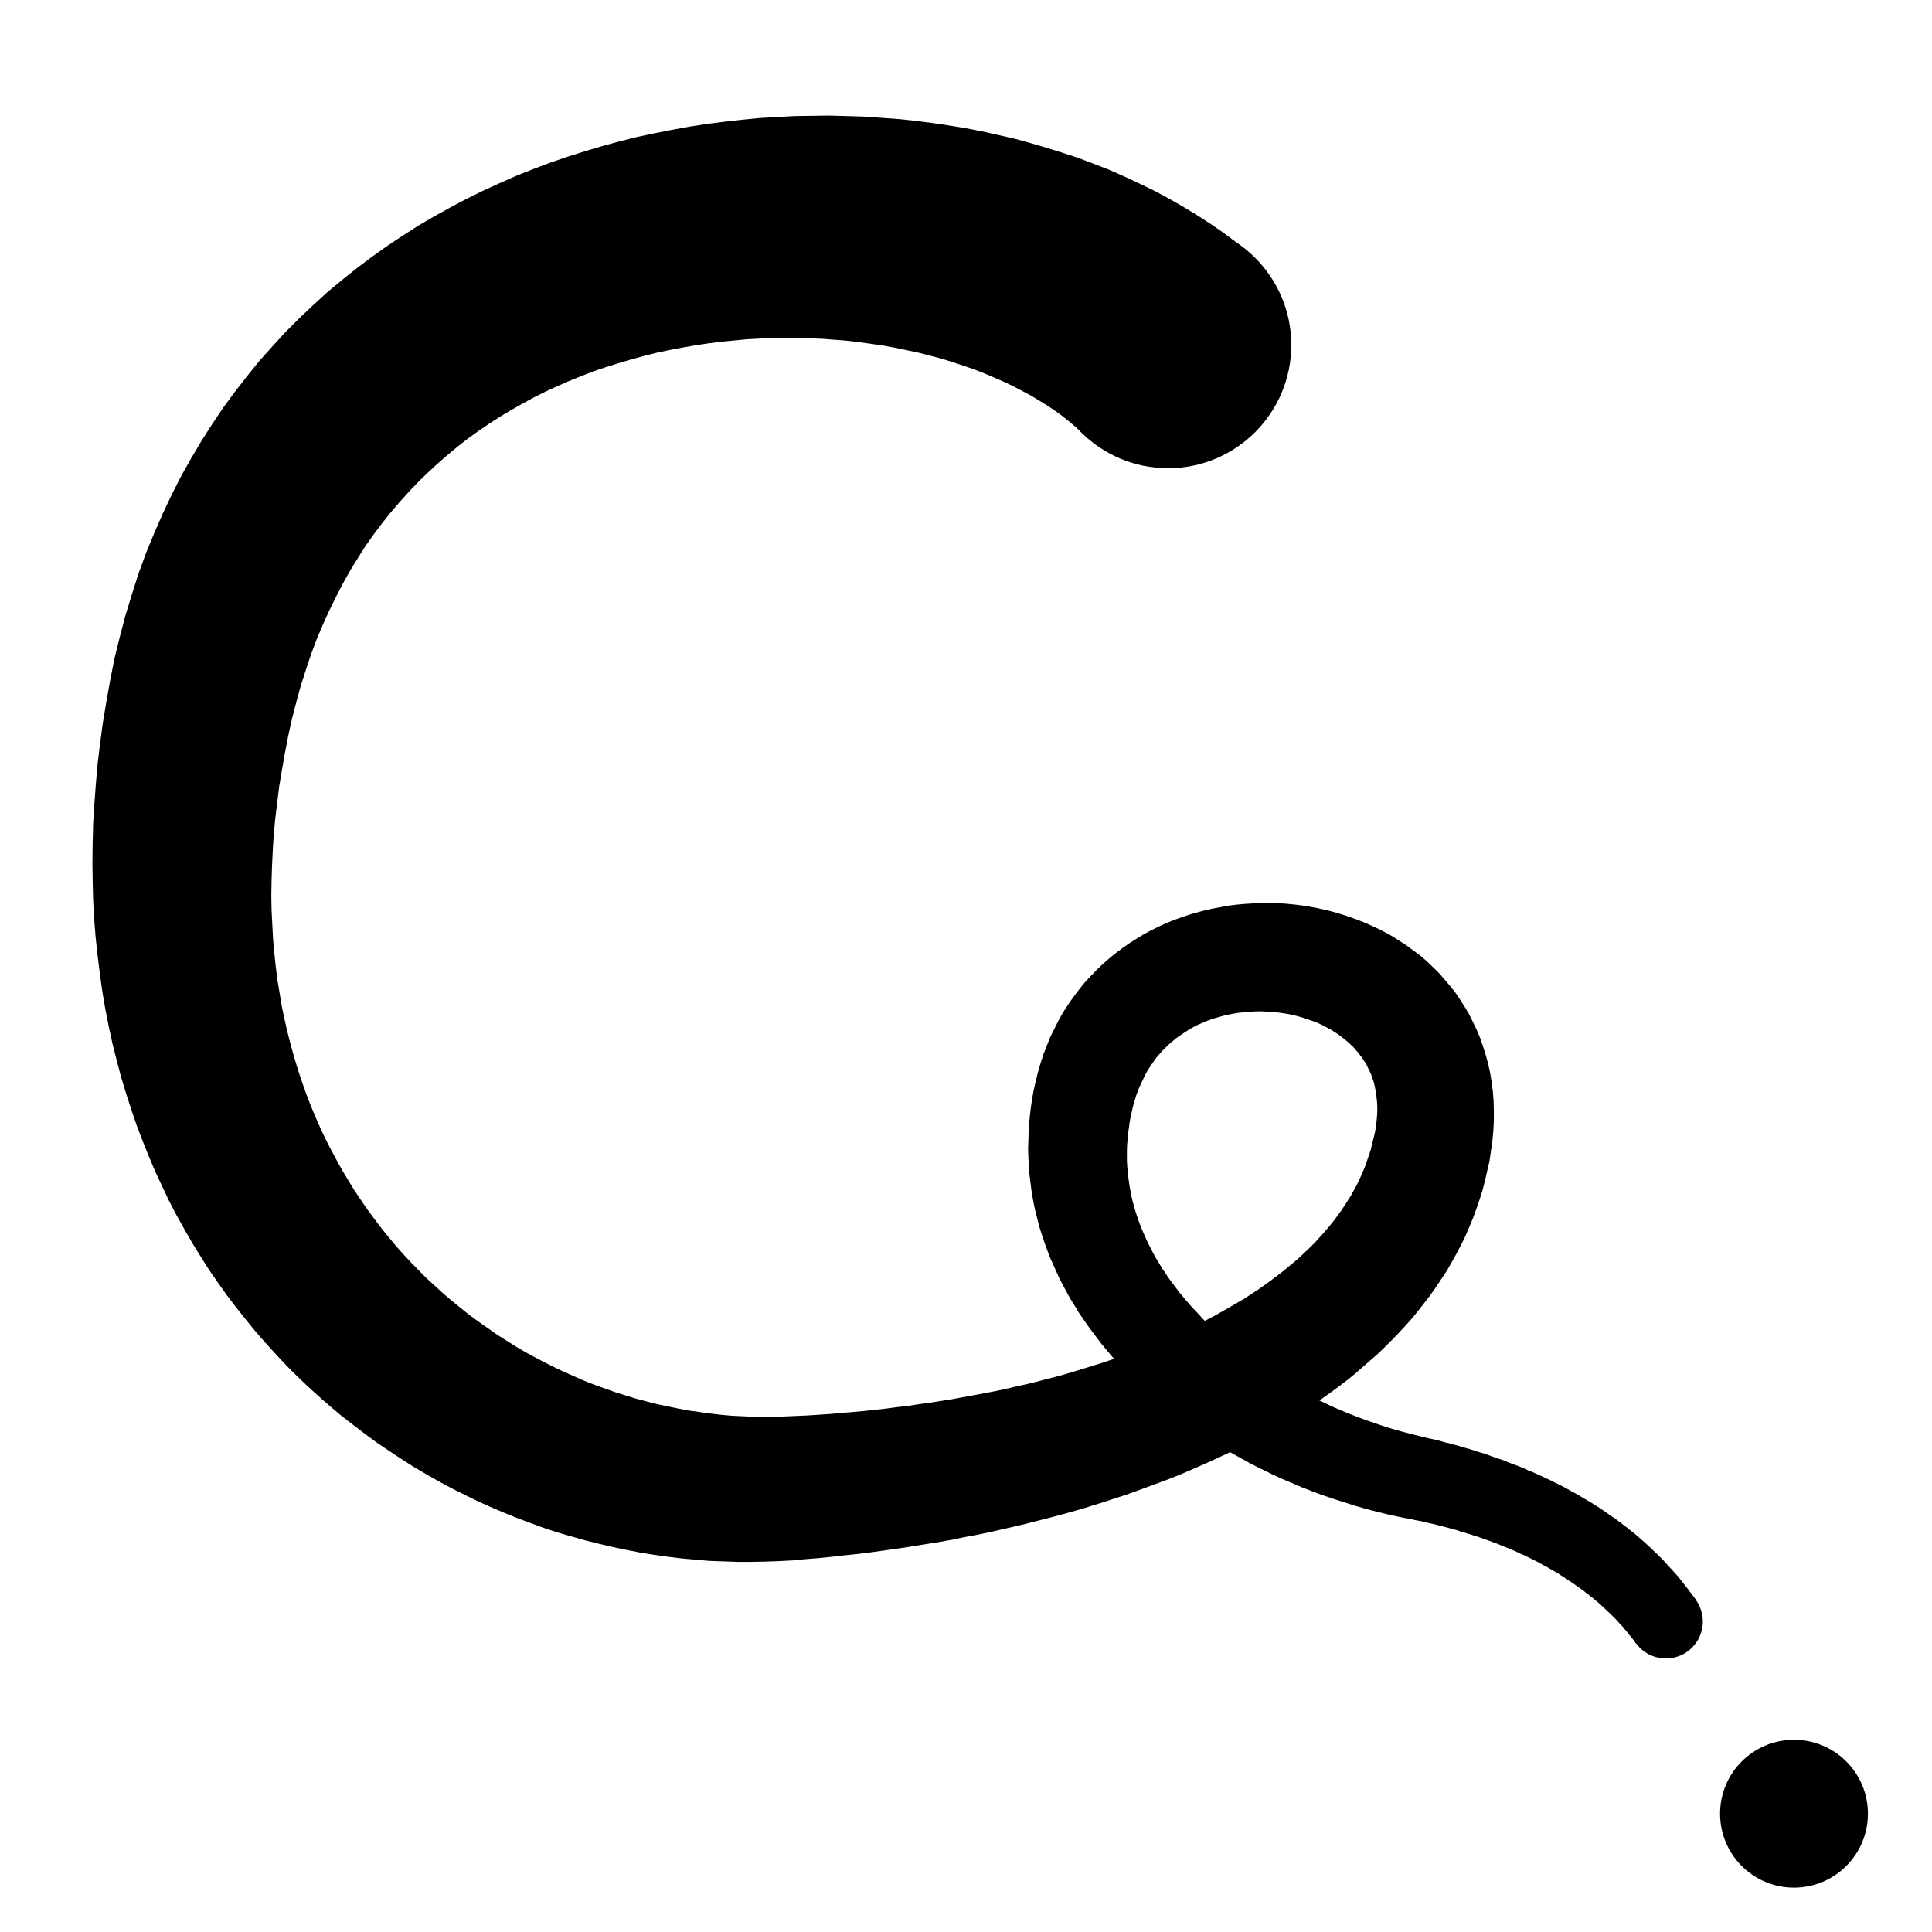
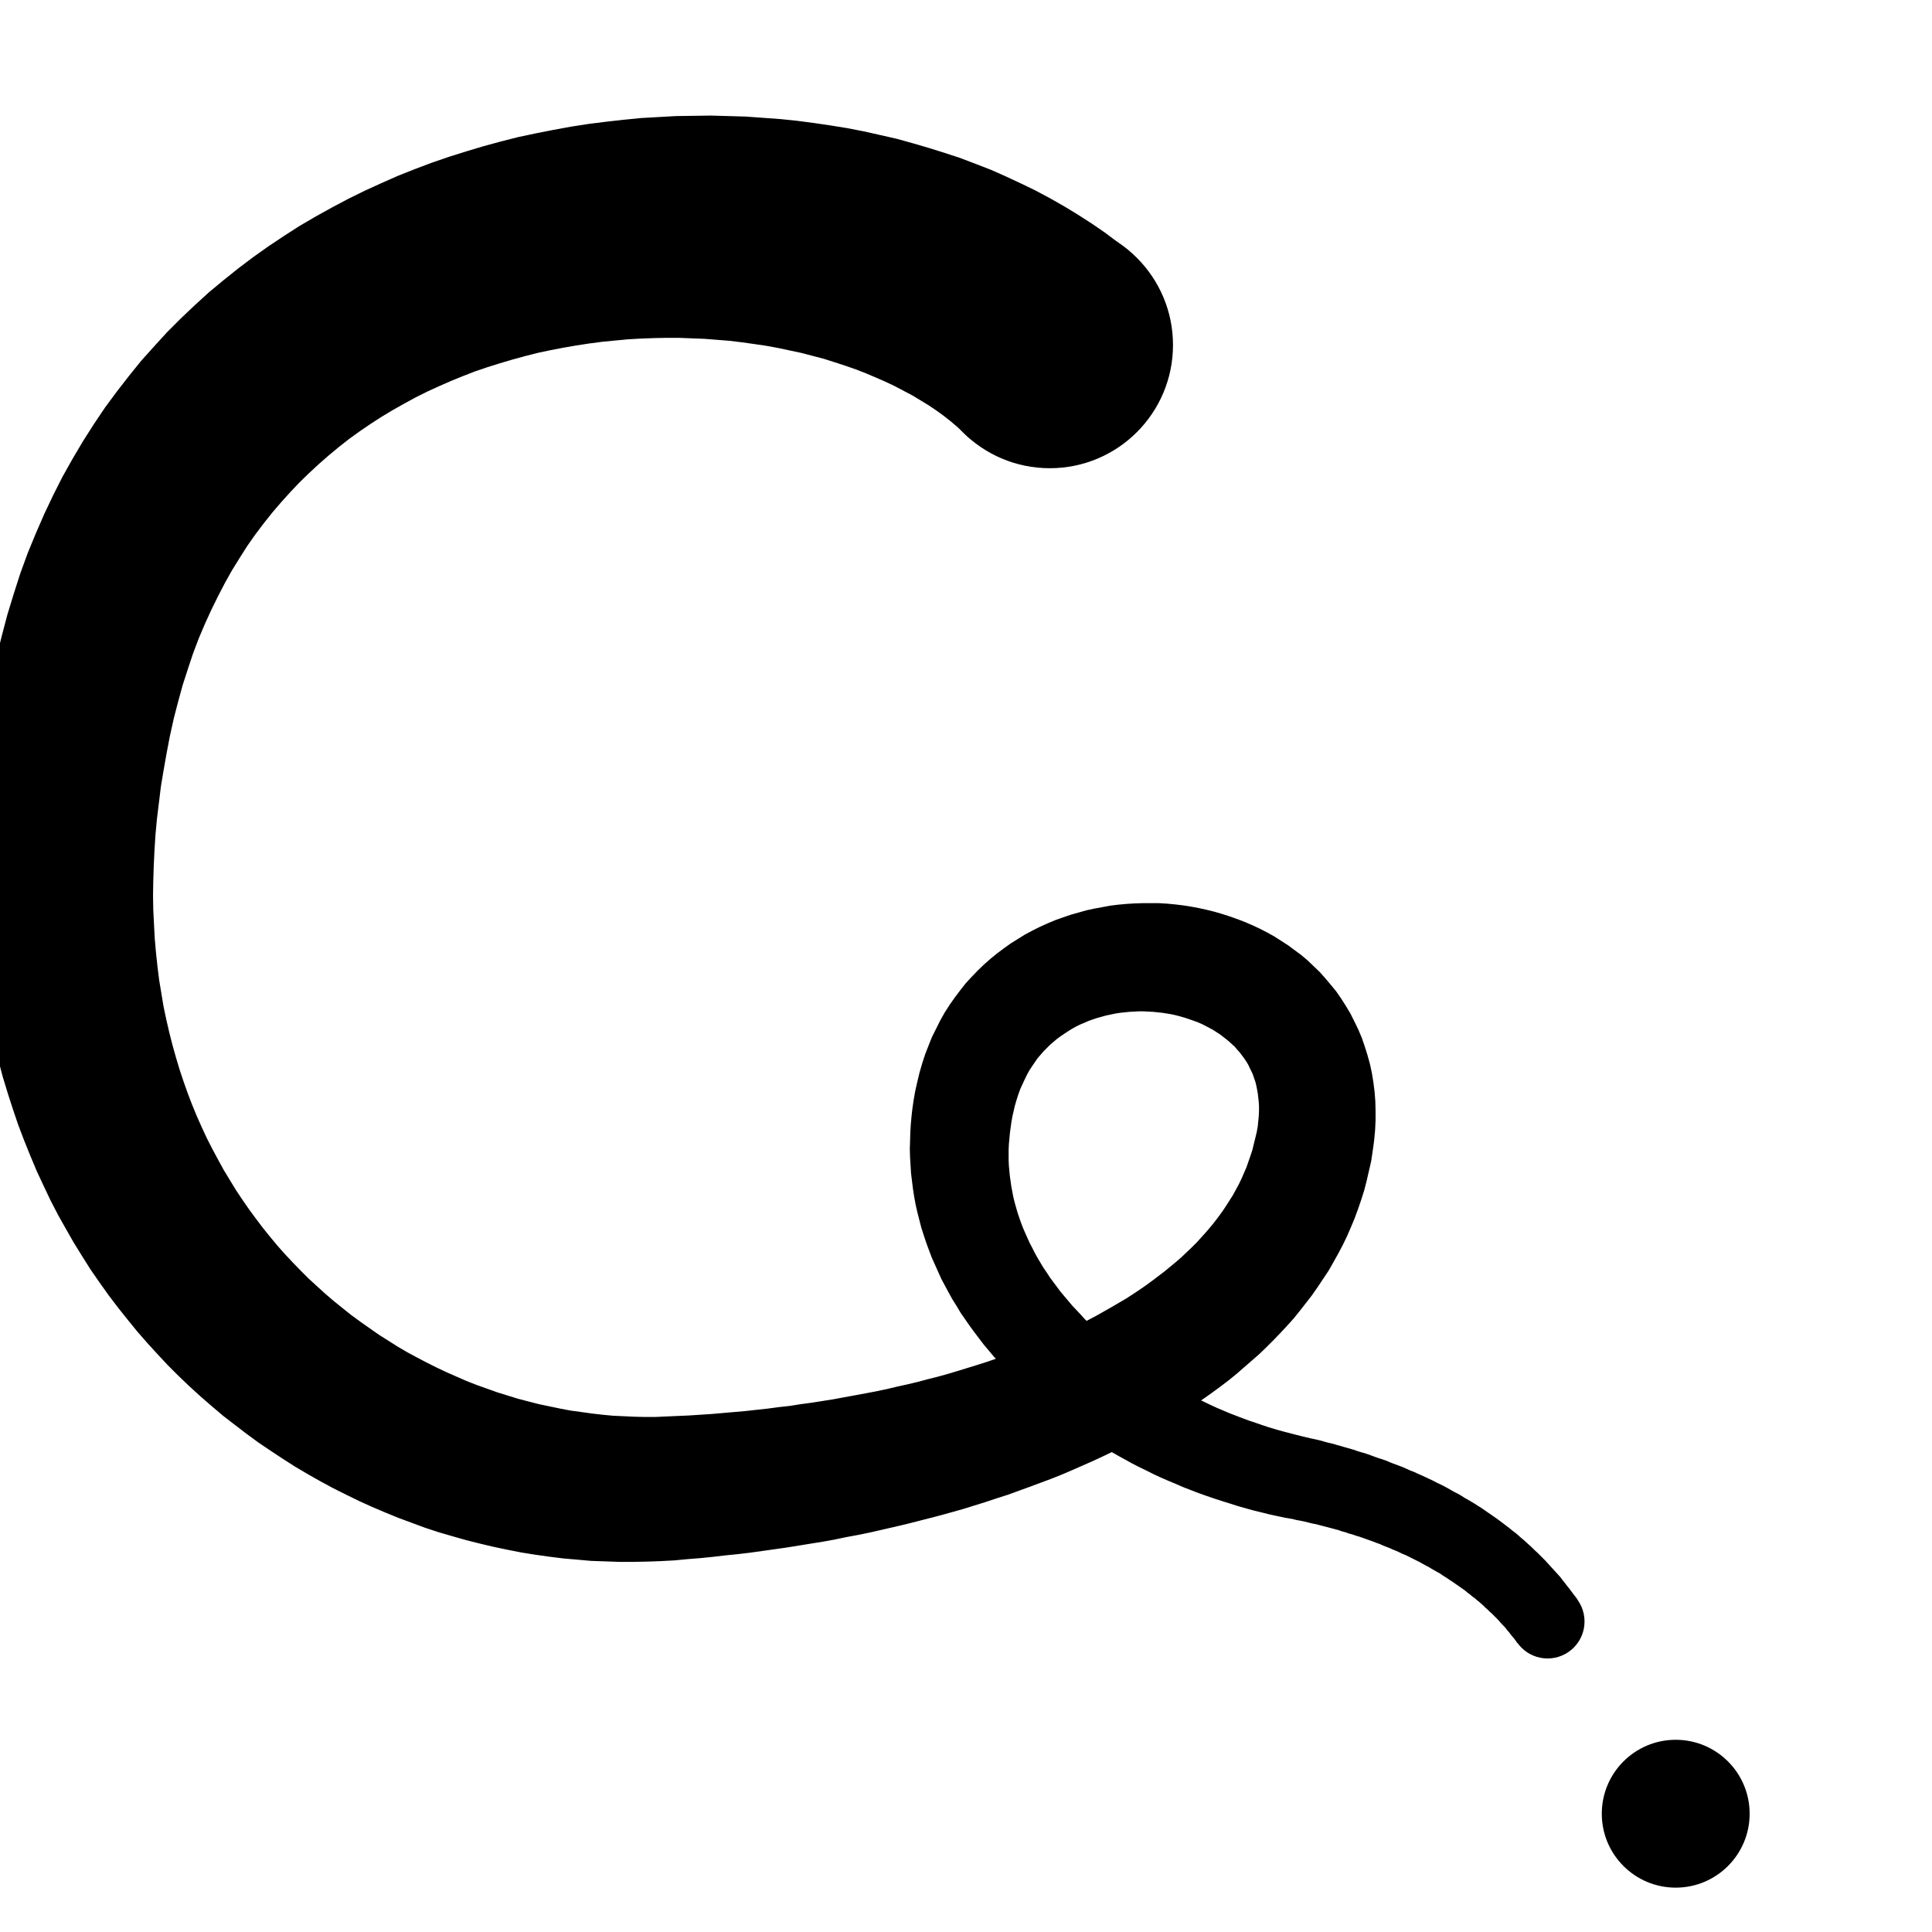
<svg xmlns="http://www.w3.org/2000/svg" viewBox="196 116 784 784">
-   <g transform="translate(-14 -44)" fill="#000">
+   <g transform="translate(-62 -44)" fill="#000">
    <path d="M716.3 261.9 L711.7 258.4 L706.4 254.4 L701.0 250.7 L695.4 247.1 L689.8 243.7 L684.0 240.4 L678.2 237.3 L672.2 234.4 L666.2 231.6 L660.1 228.9 L653.9 226.5 L647.6 224.1 L641.2 222.0 L634.8 220.0 L628.3 218.1 L621.8 216.3 L615.2 214.8 L608.5 213.3 L601.8 212.0 L595.0 210.9 L588.2 209.9 L581.3 209.0 L574.4 208.3 L567.5 207.8 L560.5 207.3 L553.5 207.1 L546.5 206.9 L539.4 207.0 L532.3 207.1 L525.2 207.5 L518.1 207.9 L511.0 208.6 L503.9 209.4 L496.8 210.3 L489.7 211.4 L482.6 212.7 L475.5 214.1 L468.4 215.6 L461.3 217.4 L454.3 219.3 L447.3 221.4 L440.3 223.6 L433.3 226.0 L426.4 228.6 L419.6 231.3 L412.8 234.3 L406.0 237.4 L399.3 240.7 L392.7 244.2 L386.2 247.8 L379.7 251.6 L373.3 255.7 L367.0 259.9 L360.8 264.3 L354.7 268.9 L348.7 273.7 L342.8 278.6 L337.1 283.8 L331.4 289.2 L325.9 294.7 L320.6 300.5 L315.3 306.4 L310.3 312.6 L305.4 318.9 L300.6 325.4 L296.1 332.1 L291.7 339.0 L287.5 346.1 L283.4 353.4 L279.6 360.9 L276.0 368.5 L272.6 376.3 L269.3 384.3 L266.3 392.5 L263.6 400.9 L261.0 409.4 L258.7 418.1 L256.5 427.0 L254.7 436.1 L253.1 445.1 L251.7 453.5 L250.6 461.8 L249.6 470.0 L248.9 478.1 L248.3 486.2 L247.8 494.2 L247.6 502.1 L247.5 509.9 L247.6 517.6 L247.8 525.3 L248.2 532.8 L248.8 540.3 L249.6 547.7 L250.5 555.0 L251.5 562.2 L252.7 569.3 L254.1 576.4 L255.6 583.3 L257.3 590.1 L259.1 596.9 L261.1 603.5 L263.2 610.0 L265.4 616.5 L267.8 622.8 L270.3 629.0 L272.9 635.2 L275.7 641.2 L278.5 647.1 L281.5 652.9 L284.7 658.6 L287.9 664.2 L291.3 669.7 L294.7 675.1 L298.3 680.3 L302.0 685.5 L305.8 690.5 L309.7 695.4 L313.6 700.2 L317.7 704.9 L321.9 709.5 L326.1 714.0 L330.4 718.3 L334.8 722.5 L339.3 726.6 L343.9 730.6 L348.5 734.5 L353.3 738.2 L358.0 741.8 L362.9 745.4 L367.8 748.7 L372.8 752.0 L377.8 755.2 L382.9 758.2 L388.0 761.1 L393.2 763.9 L398.4 766.5 L403.7 769.1 L409.0 771.5 L414.4 773.8 L419.8 776.0 L425.2 778.0 L430.6 780.0 L436.1 781.8 L441.6 783.4 L447.2 785.0 L452.8 786.4 L458.3 787.7 L464.0 788.9 L469.6 790.0 L475.2 790.9 L480.9 791.7 L486.5 792.4 L492.2 792.9 L497.8 793.4 L503.5 793.6 L509.2 793.8 L514.8 793.8 L520.5 793.7 L526.1 793.5 L531.7 793.2 L536.9 792.7 L542.0 792.3 L547.0 791.8 L552.1 791.2 L557.1 790.7 L562.2 790.1 L567.2 789.4 L572.2 788.7 L577.1 788.0 L582.1 787.2 L587.0 786.4 L592.0 785.6 L596.9 784.7 L601.7 783.7 L606.6 782.8 L611.4 781.8 L616.2 780.7 L621.0 779.6 L625.7 778.5 L630.4 777.3 L635.1 776.1 L639.7 774.9 L644.4 773.6 L649.0 772.3 L653.5 770.9 L658.0 769.5 L662.5 768.0 L666.9 766.6 L671.3 765.0 L675.7 763.4 L680.0 761.8 L684.3 760.2 L688.6 758.5 L692.8 756.7 L696.9 754.9 L701.0 753.1 L705.1 751.2 L709.1 749.3 L713.1 747.4 L717.0 745.3 L720.8 743.3 L724.7 741.2 L728.4 739.0 L732.1 736.9 L735.8 734.6 L739.4 732.3 L742.9 730.0 L746.4 727.6 L749.8 725.2 L753.2 722.7 L756.5 720.2 L759.7 717.6 L762.8 714.9 L765.9 712.2 L769.0 709.5 L771.9 706.7 L774.8 703.8 L777.6 700.9 L780.3 698.0 L783.0 695.0 L785.5 691.9 L788.0 688.7 L790.4 685.6 L792.7 682.3 L794.9 679.0 L797.1 675.7 L799.1 672.2 L801.0 668.8 L802.9 665.2 L804.6 661.7 L806.2 658.0 L807.7 654.4 L809.1 650.6 L810.4 646.8 L811.6 643.0 L812.6 639.1 L813.5 635.2 L814.4 631.3 L815.0 627.3 L815.6 623.0 L816.0 618.8 L816.2 614.7 L816.2 610.8 L816.1 606.8 L815.8 603.0 L815.3 599.1 L814.7 595.4 L813.9 591.7 L812.9 588.1 L811.8 584.6 L810.6 581.1 L809.2 577.8 L807.6 574.5 L806.0 571.3 L804.2 568.3 L802.3 565.3 L800.3 562.4 L798.1 559.7 L795.9 557.1 L793.6 554.5 L791.1 552.1 L788.7 549.8 L786.1 547.6 L783.4 545.6 L780.7 543.6 L777.9 541.8 L775.1 540.0 L772.2 538.4 L769.3 536.9 L766.3 535.5 L763.3 534.2 L760.2 533.0 L757.1 531.9 L754.0 530.9 L750.9 530.0 L747.7 529.2 L744.5 528.5 L741.3 527.9 L738.1 527.4 L734.8 527.0 L731.6 526.7 L728.3 526.5 L725.0 526.5 L721.7 526.5 L718.5 526.6 L715.2 526.8 L711.9 527.1 L708.6 527.5 L705.4 528.1 L702.1 528.7 L698.9 529.4 L695.7 530.3 L692.5 531.2 L689.3 532.3 L686.2 533.4 L683.1 534.7 L680.0 536.1 L677.0 537.6 L674.0 539.2 L671.1 541.0 L668.2 542.8 L665.4 544.8 L662.6 546.9 L659.9 549.1 L657.3 551.4 L654.8 553.8 L652.3 556.4 L649.9 559.0 L647.7 561.8 L645.5 564.7 L643.4 567.7 L641.4 570.8 L639.6 574.0 L637.9 577.4 L636.2 580.8 L634.8 584.3 L633.4 587.9 L632.2 591.6 L631.1 595.4 L630.2 599.2 L629.4 602.7 L628.8 606.1 L628.3 609.5 L627.9 612.9 L627.6 616.3 L627.4 619.6 L627.3 623.0 L627.2 626.3 L627.3 629.6 L627.5 632.9 L627.7 636.1 L628.1 639.4 L628.5 642.6 L629.0 645.8 L629.6 649.0 L630.3 652.1 L631.1 655.2 L631.9 658.3 L632.9 661.4 L633.9 664.4 L635.0 667.4 L636.1 670.3 L637.4 673.2 L638.7 676.1 L640.0 679.0 L641.5 681.8 L643.0 684.6 L644.5 687.3 L646.2 690.0 L647.8 692.7 L649.6 695.3 L651.4 697.9 L653.3 700.5 L655.2 703.0 L657.1 705.5 L659.2 708.0 L661.2 710.4 L663.4 712.8 L665.5 715.1 L667.7 717.4 L670.0 719.7 L672.3 721.9 L674.7 724.1 L677.1 726.2 L679.5 728.3 L682.0 730.4 L684.5 732.4 L687.0 734.4 L689.6 736.4 L692.2 738.3 L694.9 740.2 L697.6 742.0 L700.3 743.8 L703.1 745.6 L705.8 747.3 L708.7 749.0 L711.5 750.6 L714.4 752.2 L717.3 753.8 L720.2 755.3 L723.1 756.7 L726.1 758.2 L729.1 759.6 L732.1 760.9 L735.2 762.2 L738.2 763.5 L741.3 764.7 L744.4 765.9 L747.5 767.0 L750.7 768.1 L753.8 769.1 L757.0 770.1 L760.1 771.1 L763.3 772.0 L766.5 772.9 L769.8 773.7 L773.0 774.5 L776.2 775.2 L779.5 775.9 L782.5 776.4 L784.0 776.8 L785.7 777.1 L787.2 777.4 L788.8 777.8 L790.4 778.2 L792.0 778.5 L793.5 778.9 L795.0 779.3 L796.6 779.7 L798.1 780.1 L799.6 780.5 L801.1 780.9 L802.5 781.4 L804.0 781.8 L805.4 782.3 L806.9 782.7 L808.3 783.2 L809.7 783.6 L811.1 784.1 L812.5 784.6 L813.9 785.1 L815.3 785.6 L816.6 786.1 L818.0 786.6 L819.3 787.2 L820.6 787.7 L821.9 788.2 L823.2 788.8 L824.5 789.3 L825.8 789.9 L827.0 790.5 L828.3 791.0 L829.5 791.6 L830.7 792.2 L831.9 792.8 L833.1 793.4 L834.3 794.0 L835.5 794.7 L836.6 795.3 L837.8 795.9 L838.9 796.6 L840.0 797.2 L841.2 797.9 L842.3 798.5 L843.3 799.2 L844.4 799.9 L845.5 800.6 L846.5 801.3 L847.6 802.0 L848.6 802.7 L849.6 803.4 L850.6 804.1 L851.6 804.8 L852.6 805.5 L853.5 806.3 L854.5 807.0 L855.4 807.8 L856.4 808.5 L857.3 809.3 L858.2 810.0 L859.1 810.8 L860.0 811.6 L860.8 812.4 L861.7 813.2 L862.5 814.0 L863.4 814.8 L864.2 815.6 L865.0 816.4 L865.8 817.2 L866.6 818.1 L867.3 818.9 L868.1 819.7 L868.9 820.6 L869.6 821.5 L870.3 822.3 L871.0 823.2 L871.7 824.1 L872.4 824.9 L873.1 825.8 L873.8 826.8 L898.2 809.2 L897.4 808.1 L896.5 806.9 L895.6 805.7 L894.7 804.5 L893.8 803.4 L892.9 802.2 L892.0 801.1 L891.1 799.9 L890.1 798.8 L889.1 797.7 L888.1 796.6 L887.1 795.5 L886.1 794.4 L885.1 793.3 L884.0 792.2 L883.0 791.2 L881.9 790.1 L880.8 789.1 L879.7 788.0 L878.6 787.0 L877.5 786.0 L876.4 785.0 L875.2 784.0 L874.1 783.0 L872.9 782.0 L871.7 781.1 L870.5 780.1 L869.3 779.2 L868.0 778.2 L866.8 777.3 L865.6 776.4 L864.3 775.5 L863.0 774.6 L861.7 773.7 L860.4 772.8 L859.1 771.9 L857.8 771.1 L856.4 770.2 L855.1 769.4 L853.7 768.6 L852.3 767.8 L850.9 766.9 L849.5 766.1 L848.1 765.4 L846.7 764.6 L845.3 763.8 L843.8 763.0 L842.4 762.3 L840.9 761.6 L839.4 760.8 L837.9 760.1 L836.4 759.4 L834.9 758.7 L833.3 758.0 L831.8 757.3 L830.2 756.7 L828.7 756.0 L827.1 755.3 L825.5 754.7 L823.9 754.1 L822.3 753.5 L820.7 752.8 L819.0 752.2 L817.4 751.7 L815.7 751.1 L814.1 750.5 L812.4 749.9 L810.7 749.4 L809.0 748.9 L807.3 748.3 L805.6 747.8 L803.8 747.3 L802.1 746.8 L800.3 746.3 L798.6 745.8 L796.8 745.4 L795.0 744.9 L793.2 744.4 L791.4 744.0 L789.5 743.6 L786.6 742.9 L783.8 742.2 L781.1 741.5 L778.4 740.8 L775.6 740.0 L772.9 739.2 L770.2 738.3 L767.6 737.4 L764.9 736.5 L762.2 735.5 L759.6 734.5 L757.0 733.5 L754.4 732.4 L751.8 731.3 L749.2 730.1 L746.7 728.9 L744.2 727.7 L741.7 726.5 L739.2 725.2 L736.7 723.9 L734.3 722.5 L731.9 721.1 L729.6 719.7 L727.2 718.3 L724.9 716.8 L722.7 715.3 L720.4 713.8 L718.2 712.2 L716.0 710.6 L713.9 709.0 L711.8 707.4 L709.7 705.7 L707.7 704.0 L705.7 702.3 L703.8 700.6 L701.9 698.8 L700.1 697.1 L698.2 695.3 L696.5 693.4 L694.8 691.6 L693.1 689.8 L691.5 687.9 L689.9 686.0 L688.3 684.1 L686.9 682.2 L685.4 680.2 L684.0 678.3 L682.7 676.3 L681.4 674.4 L680.2 672.4 L679.0 670.4 L677.9 668.4 L676.9 666.4 L675.8 664.3 L674.9 662.3 L674.0 660.3 L673.1 658.2 L672.3 656.1 L671.6 654.1 L670.9 652.0 L670.3 649.9 L669.7 647.8 L669.2 645.7 L668.8 643.6 L668.4 641.5 L668.1 639.4 L667.8 637.3 L667.6 635.2 L667.4 633.0 L667.3 630.9 L667.3 628.7 L667.3 626.5 L667.4 624.3 L667.6 622.2 L667.8 619.9 L668.1 617.7 L668.4 615.5 L668.8 613.2 L669.3 611.0 L669.8 608.8 L670.5 606.4 L671.2 604.2 L672.0 602.0 L672.9 600.0 L673.8 598.1 L674.7 596.2 L675.7 594.4 L676.8 592.7 L677.9 591.1 L679.0 589.5 L680.2 588.1 L681.5 586.6 L682.8 585.3 L684.1 584.0 L685.5 582.8 L686.9 581.6 L688.4 580.5 L689.9 579.5 L691.4 578.5 L693.0 577.5 L694.6 576.6 L696.2 575.8 L697.9 575.1 L699.7 574.3 L701.4 573.7 L703.2 573.1 L705.0 572.6 L706.8 572.1 L708.7 571.7 L710.6 571.3 L712.5 571.0 L714.4 570.8 L716.3 570.6 L718.2 570.5 L720.1 570.4 L722.0 570.4 L724.0 570.5 L725.9 570.6 L727.8 570.8 L729.7 571.0 L731.6 571.3 L733.4 571.6 L735.2 572.0 L737.1 572.5 L738.8 573.0 L740.6 573.6 L742.3 574.2 L744.0 574.8 L745.6 575.5 L747.2 576.3 L748.7 577.1 L750.2 577.9 L751.6 578.8 L753.0 579.7 L754.3 580.7 L755.6 581.7 L756.8 582.7 L758.0 583.8 L759.1 584.8 L760.1 586.0 L761.1 587.1 L762.0 588.3 L762.9 589.5 L763.7 590.7 L764.5 592.0 L765.1 593.3 L765.8 594.7 L766.4 596.0 L766.9 597.5 L767.4 598.9 L767.8 600.5 L768.1 602.0 L768.4 603.7 L768.6 605.4 L768.8 607.2 L768.9 609.0 L768.9 610.9 L768.8 612.9 L768.6 615.0 L768.4 617.0 L768.0 619.3 L767.4 621.8 L766.8 624.2 L766.2 626.7 L765.4 629.1 L764.6 631.4 L763.8 633.7 L762.8 636.0 L761.8 638.3 L760.7 640.6 L759.5 642.8 L758.3 645.0 L756.9 647.2 L755.5 649.4 L754.1 651.5 L752.5 653.7 L750.9 655.8 L749.2 657.9 L747.4 660.0 L745.6 662.0 L743.7 664.1 L741.7 666.1 L739.6 668.1 L737.5 670.1 L735.2 672.1 L732.9 674.0 L730.6 675.9 L728.1 677.8 L725.6 679.7 L723.0 681.6 L720.4 683.4 L717.7 685.2 L714.9 687.0 L712.0 688.7 L709.1 690.4 L706.1 692.1 L703.1 693.8 L699.9 695.5 L696.8 697.1 L693.5 698.7 L690.2 700.2 L686.9 701.7 L683.4 703.2 L680.0 704.7 L676.4 706.1 L672.9 707.5 L669.2 708.9 L665.5 710.2 L661.8 711.5 L658.0 712.8 L654.2 714.0 L650.3 715.2 L646.4 716.4 L642.4 717.6 L638.4 718.7 L634.4 719.7 L630.3 720.8 L626.1 721.8 L622.0 722.7 L617.8 723.7 L613.5 724.6 L609.3 725.4 L605.0 726.2 L600.6 727.0 L596.3 727.8 L591.9 728.5 L587.5 729.2 L583.0 729.8 L578.6 730.5 L574.1 731.0 L569.6 731.6 L565.0 732.1 L560.5 732.6 L555.9 733.0 L551.3 733.4 L546.7 733.8 L542.1 734.1 L537.5 734.4 L532.9 734.6 L528.3 734.8 L524.0 735.0 L519.7 735.0 L515.4 734.9 L511.1 734.7 L506.8 734.5 L502.5 734.1 L498.2 733.6 L493.9 733.0 L489.5 732.4 L485.3 731.6 L481.0 730.7 L476.7 729.8 L472.4 728.7 L468.2 727.6 L464.0 726.3 L459.8 725.0 L455.6 723.5 L451.4 722.0 L447.3 720.4 L443.2 718.6 L439.1 716.8 L435.1 714.9 L431.1 712.9 L427.1 710.8 L423.2 708.7 L419.3 706.4 L415.5 704.0 L411.7 701.6 L408.0 699.0 L404.3 696.4 L400.6 693.7 L397.1 690.9 L393.5 688.0 L390.1 685.1 L386.7 682.0 L383.3 678.9 L380.1 675.7 L376.9 672.4 L373.7 669.0 L370.6 665.5 L367.6 661.9 L364.7 658.3 L361.9 654.6 L359.1 650.8 L356.4 646.9 L353.8 643.0 L351.3 638.9 L348.8 634.8 L346.5 630.6 L344.2 626.3 L342.0 622.0 L339.9 617.5 L337.9 613.0 L336.0 608.4 L334.2 603.7 L332.5 598.9 L330.9 594.1 L329.4 589.1 L328.0 584.1 L326.7 579.0 L325.5 573.8 L324.4 568.6 L323.5 563.2 L322.6 557.8 L321.9 552.2 L321.3 546.6 L320.8 540.9 L320.5 535.2 L320.2 529.3 L320.1 523.3 L320.2 517.3 L320.4 511.1 L320.7 504.9 L321.1 498.6 L321.7 492.2 L322.5 485.7 L323.3 479.1 L324.4 472.5 L325.6 465.7 L326.9 458.9 L328.5 451.6 L330.3 444.7 L332.1 438.1 L334.2 431.6 L336.3 425.3 L338.6 419.2 L341.1 413.3 L343.7 407.6 L346.4 402.1 L349.2 396.7 L352.1 391.5 L355.2 386.5 L358.3 381.6 L361.6 376.9 L365.0 372.4 L368.5 368.0 L372.1 363.8 L375.8 359.7 L379.5 355.8 L383.4 352.0 L387.4 348.3 L391.4 344.8 L395.5 341.4 L399.7 338.1 L404.0 335.0 L408.4 332.0 L412.9 329.1 L417.4 326.4 L422.0 323.8 L426.6 321.3 L431.4 318.9 L436.2 316.7 L441.0 314.6 L445.9 312.6 L450.8 310.7 L455.8 309.0 L460.9 307.4 L466.0 305.9 L471.1 304.5 L476.2 303.2 L481.4 302.1 L486.6 301.1 L491.8 300.2 L497.0 299.4 L502.3 298.7 L507.5 298.2 L512.7 297.7 L518.0 297.4 L523.2 297.2 L528.4 297.1 L533.6 297.1 L538.7 297.3 L543.9 297.5 L549.0 297.9 L554.0 298.3 L559.0 298.9 L564.0 299.6 L568.8 300.3 L573.7 301.2 L578.4 302.2 L583.1 303.2 L587.7 304.4 L592.3 305.6 L596.7 307.0 L601.0 308.4 L605.3 309.9 L609.4 311.5 L613.4 313.2 L617.3 314.9 L621.1 316.7 L624.7 318.6 L628.3 320.5 L631.6 322.5 L634.9 324.5 L638.0 326.6 L640.9 328.7 L643.7 330.9 L646.3 333.1 L648.8 335.3 L651.7 338.1Z" />
    <circle cx="684.0" cy="300.0" r="50.0" />
    <circle cx="886.0" cy="818.0" r="15.0" />
  </g>
-   <circle cx="924" cy="852" r="30" fill="#000" />
+   <circle cx="876" cy="852" r="30" fill="#000" />
</svg>
